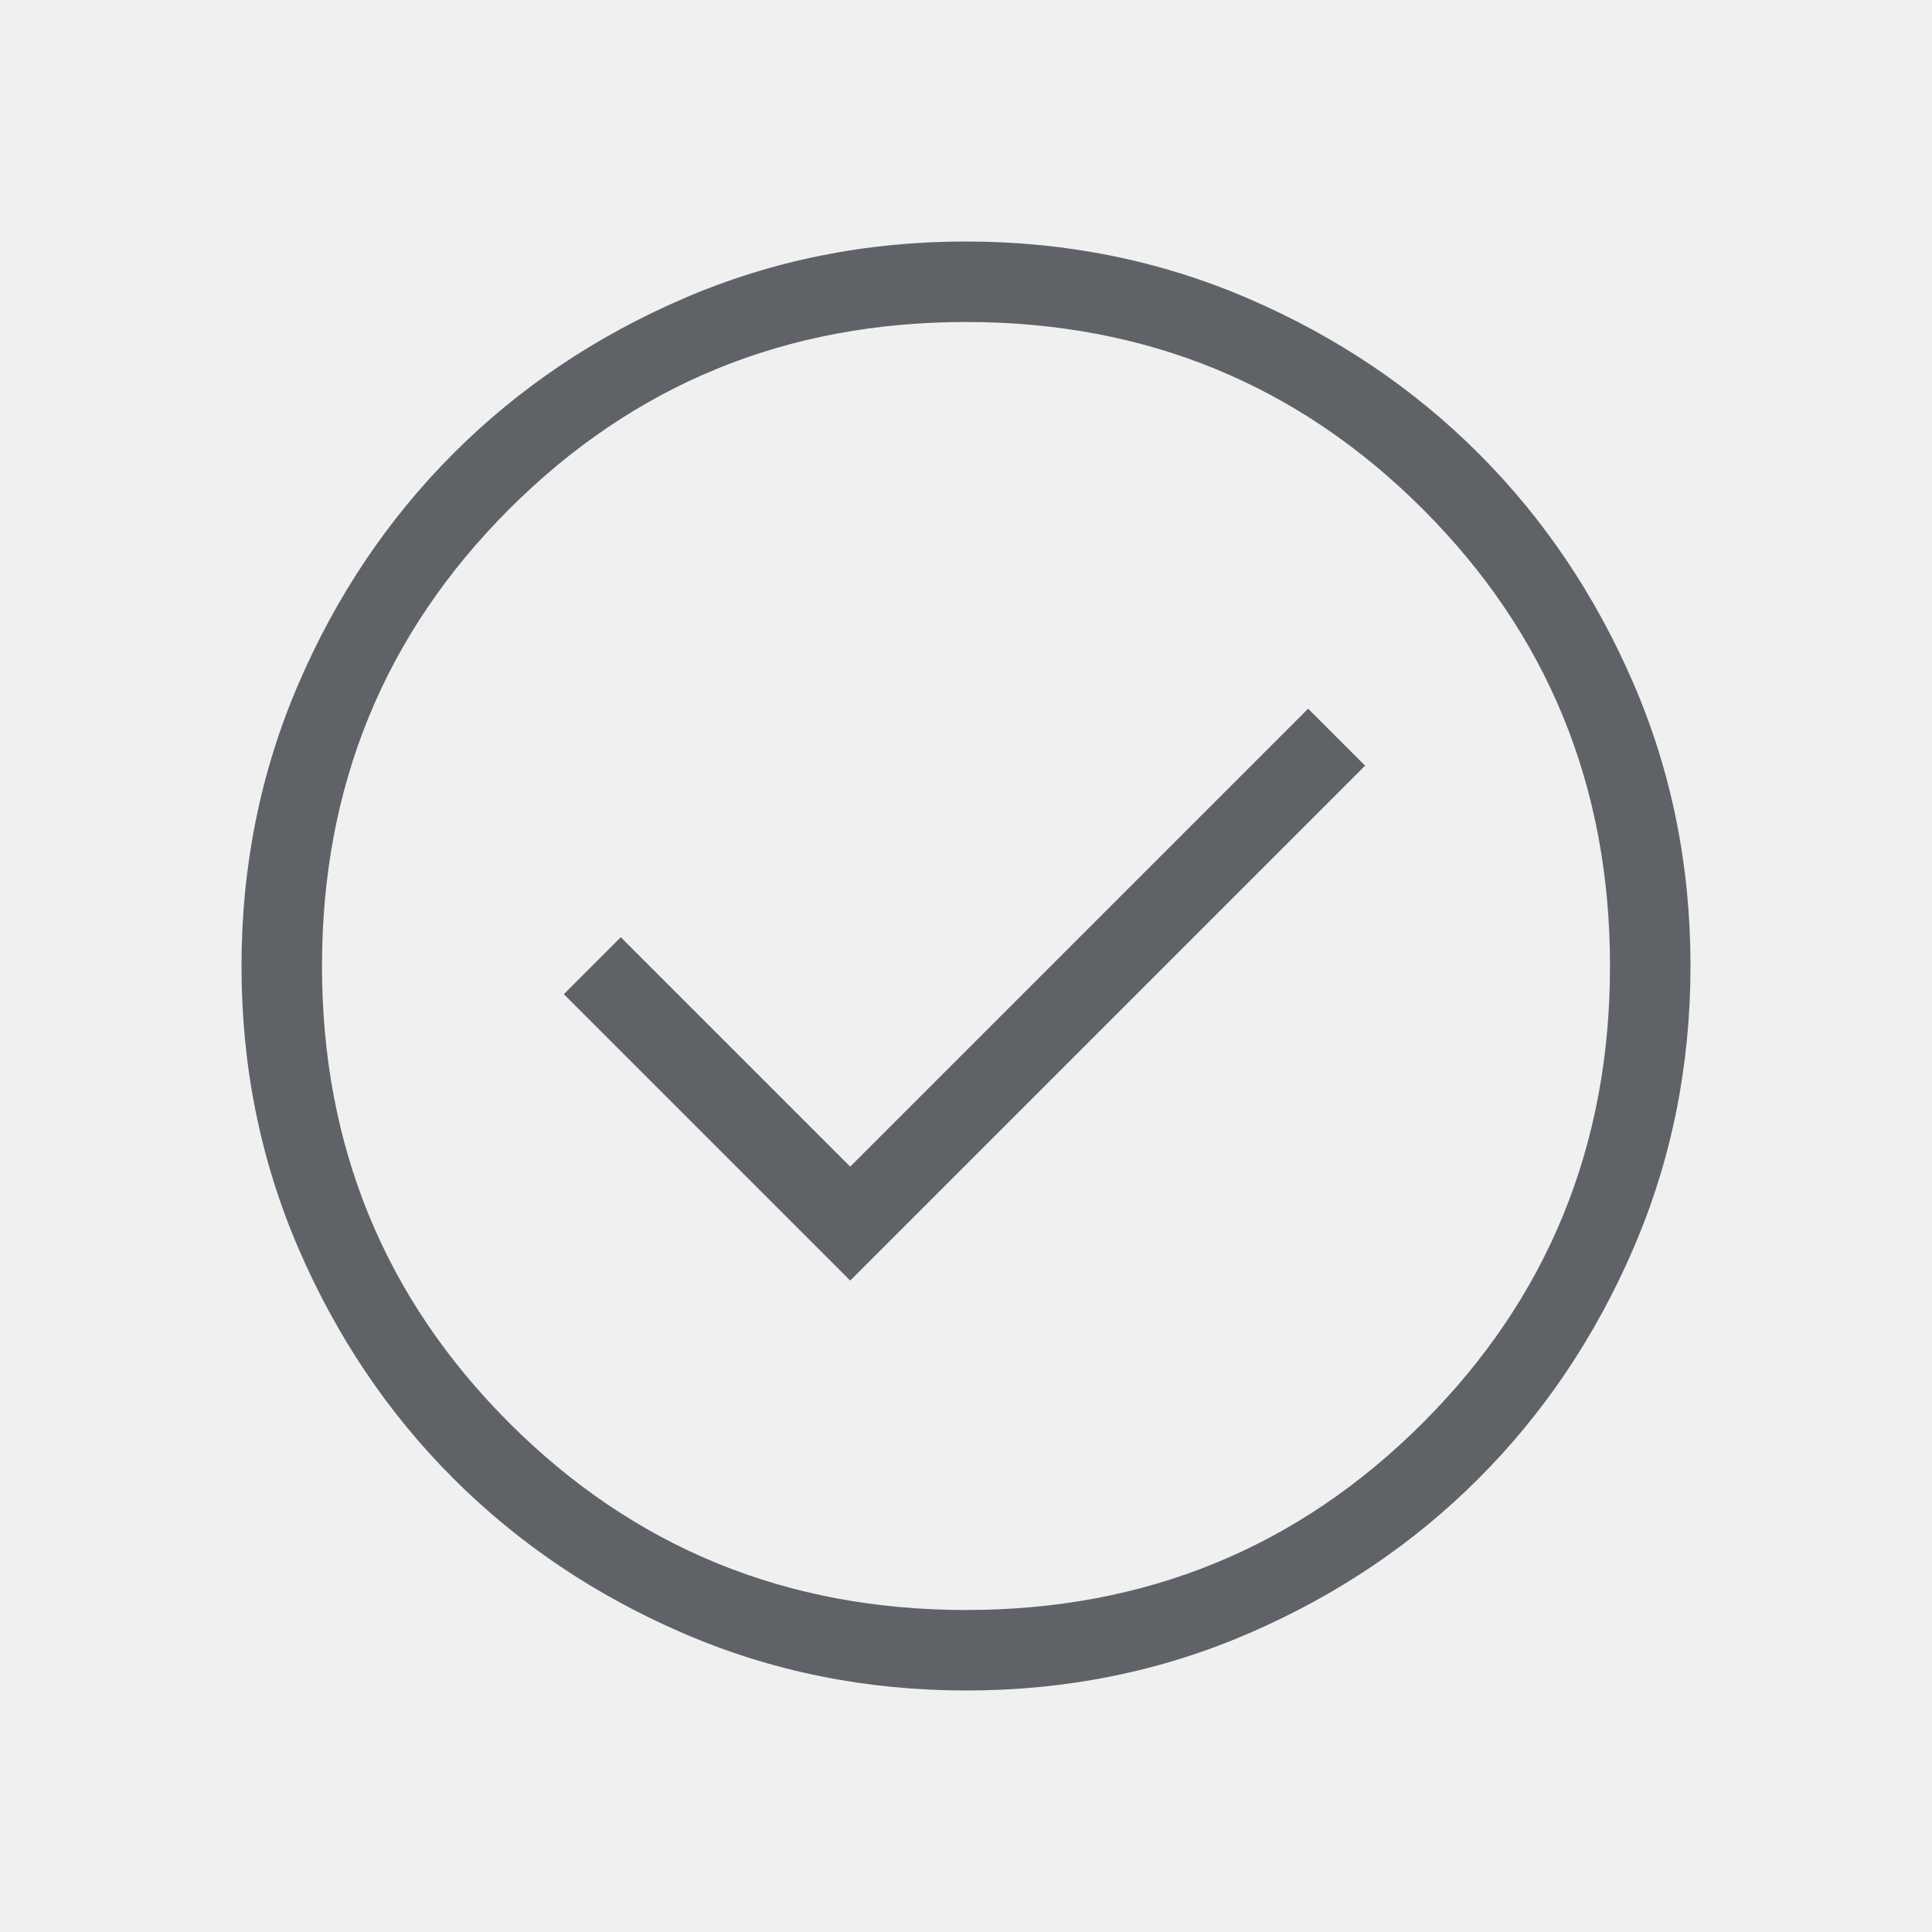
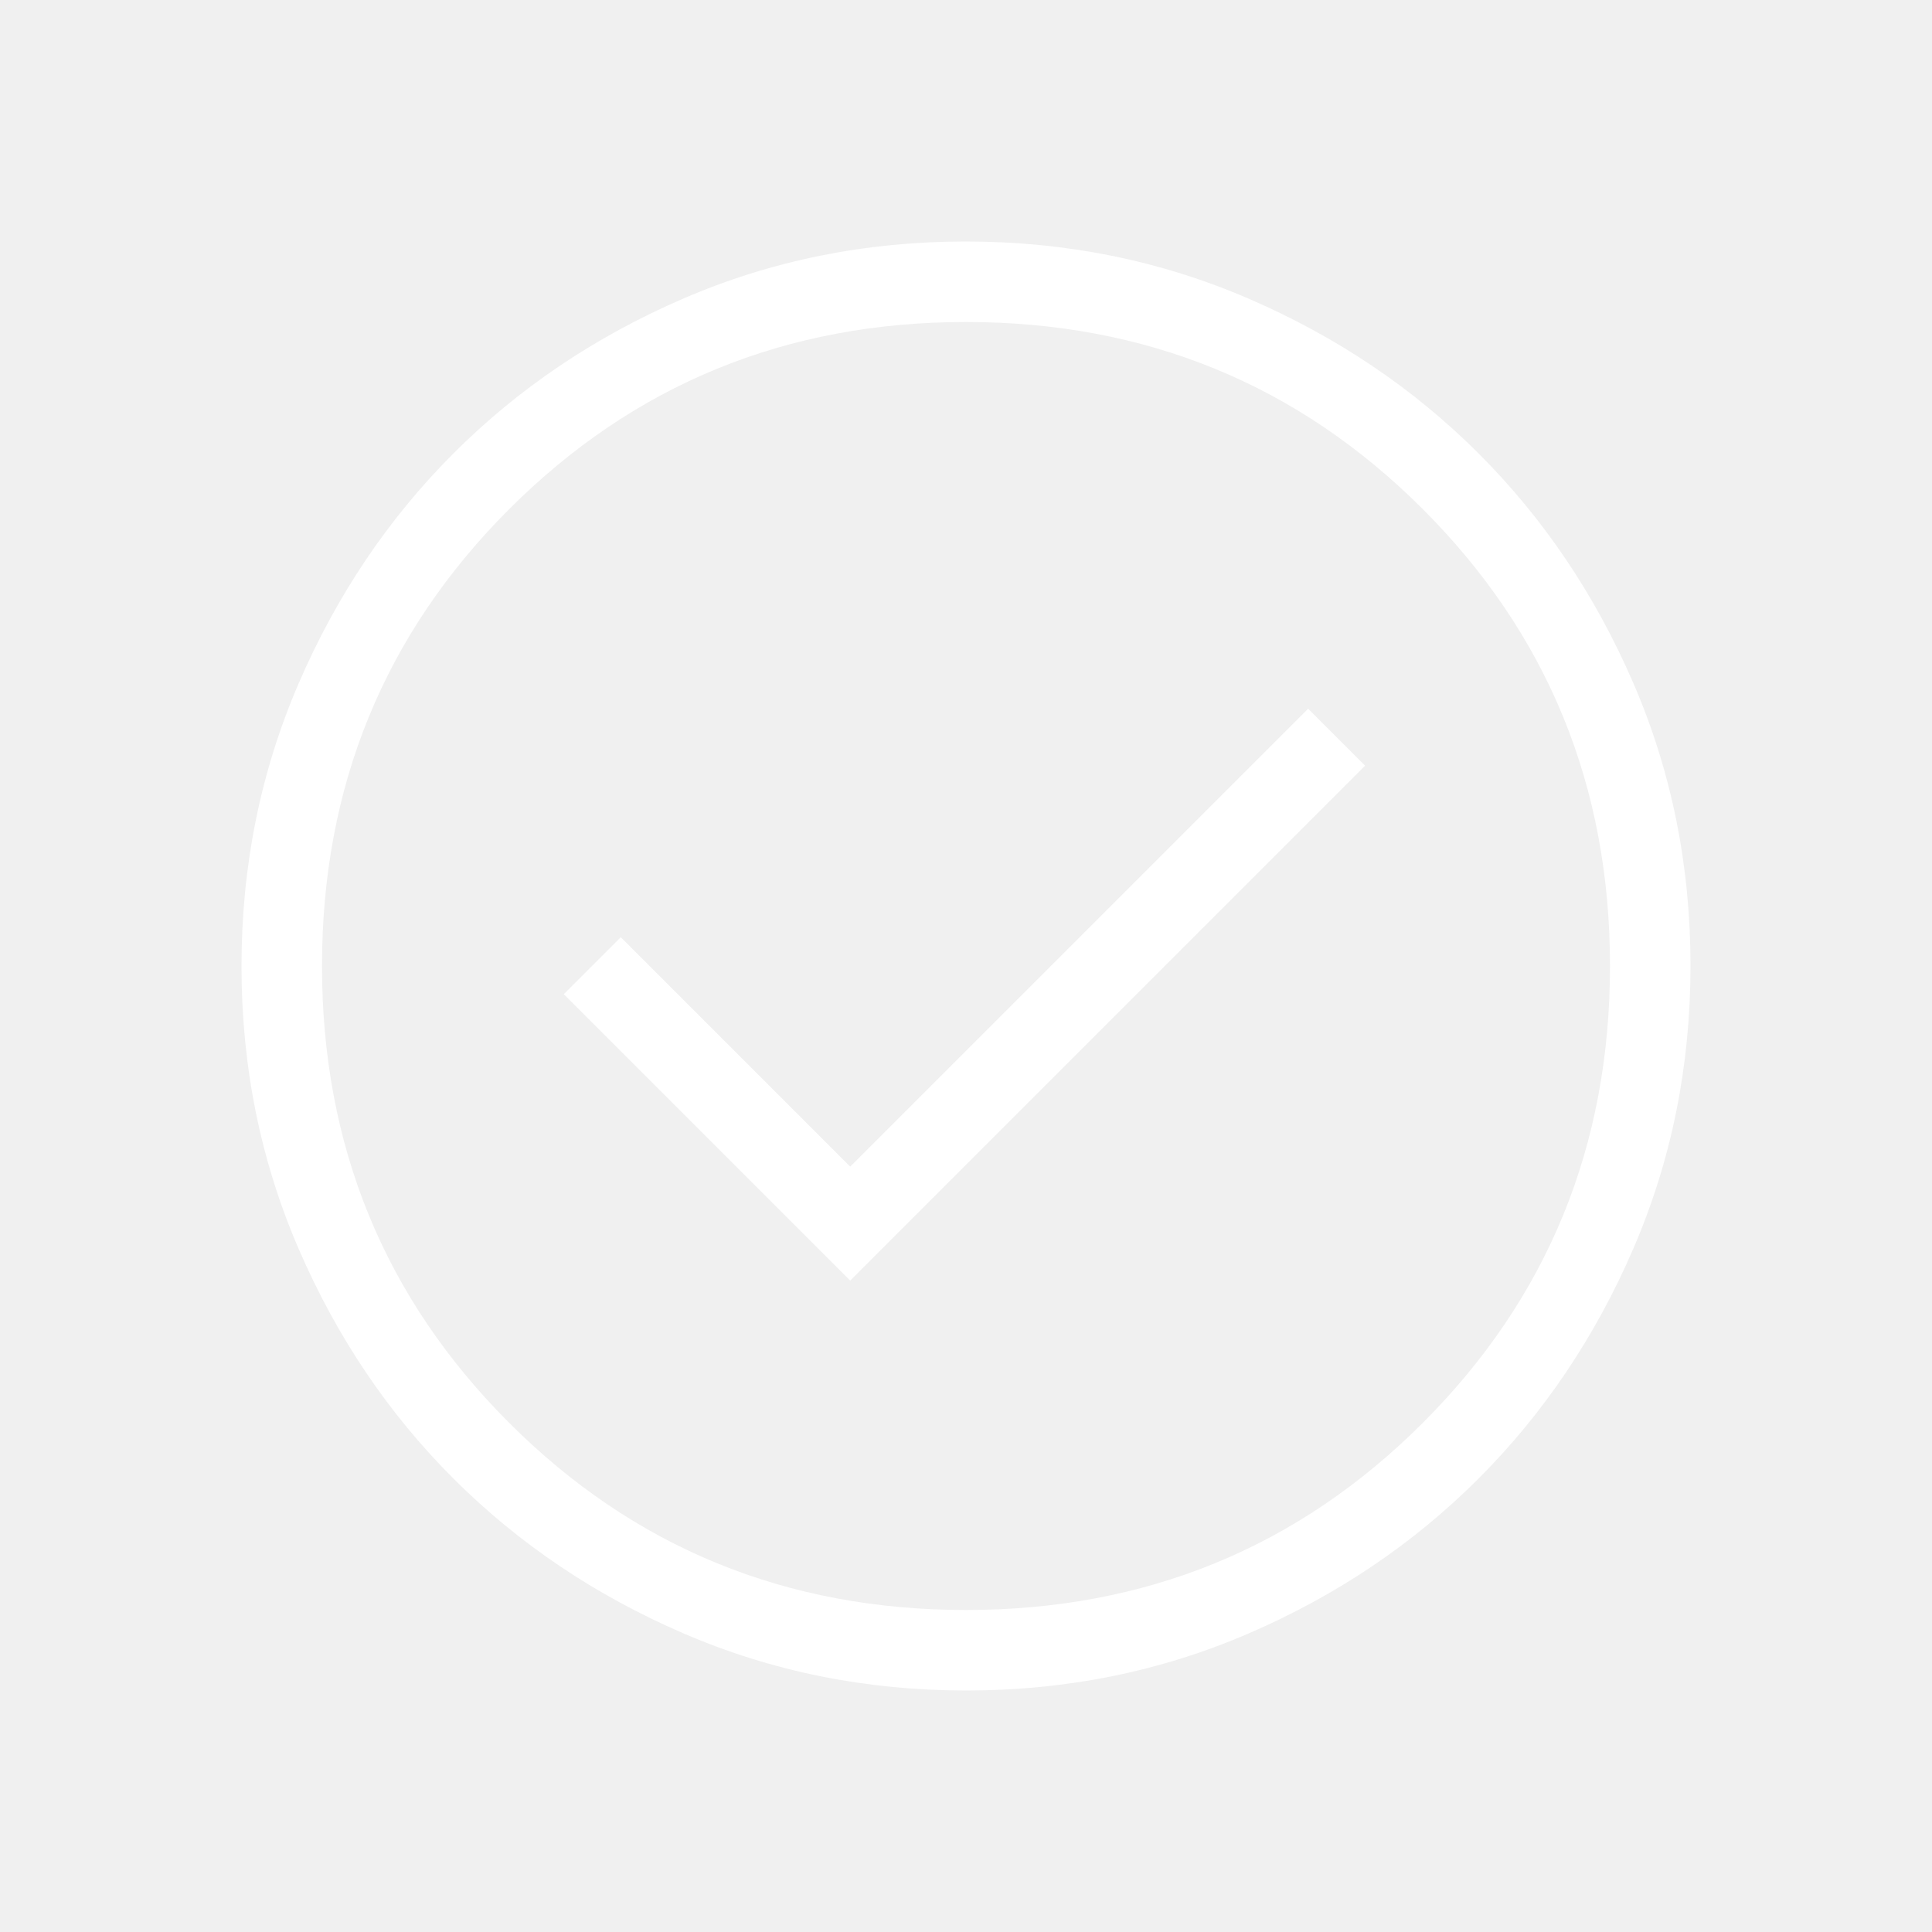
- <svg xmlns="http://www.w3.org/2000/svg" height="24px" viewBox="0 -960 960 960" width="24px" fill="#5f6368">
+ <svg xmlns="http://www.w3.org/2000/svg" height="24px" viewBox="0 -960 960 960" width="24px" fill="#ffffff">
  <path d="m422.46-323.69 255.85-255.85L650-607.85 422.46-380.31l-114-114L280.15-466l142.31 142.31ZM480.13-120q-74.67 0-140.41-28.34-65.73-28.34-114.36-76.92-48.63-48.58-76.99-114.26Q120-405.19 120-479.87q0-74.67 28.34-140.41 28.34-65.73 76.92-114.36 48.58-48.63 114.26-76.99Q405.19-840 479.87-840q74.67 0 140.41 28.34 65.73 28.34 114.36 76.92 48.63 48.58 76.99 114.26Q840-554.81 840-480.13q0 74.67-28.34 140.41-28.34 65.73-76.92 114.36-48.58 48.63-114.26 76.99Q554.81-120 480.13-120Zm-.13-40q134 0 227-93t93-227q0-134-93-227t-227-93q-134 0-227 93t-93 227q0 134 93 227t227 93Zm0-320Z" />
</svg>
